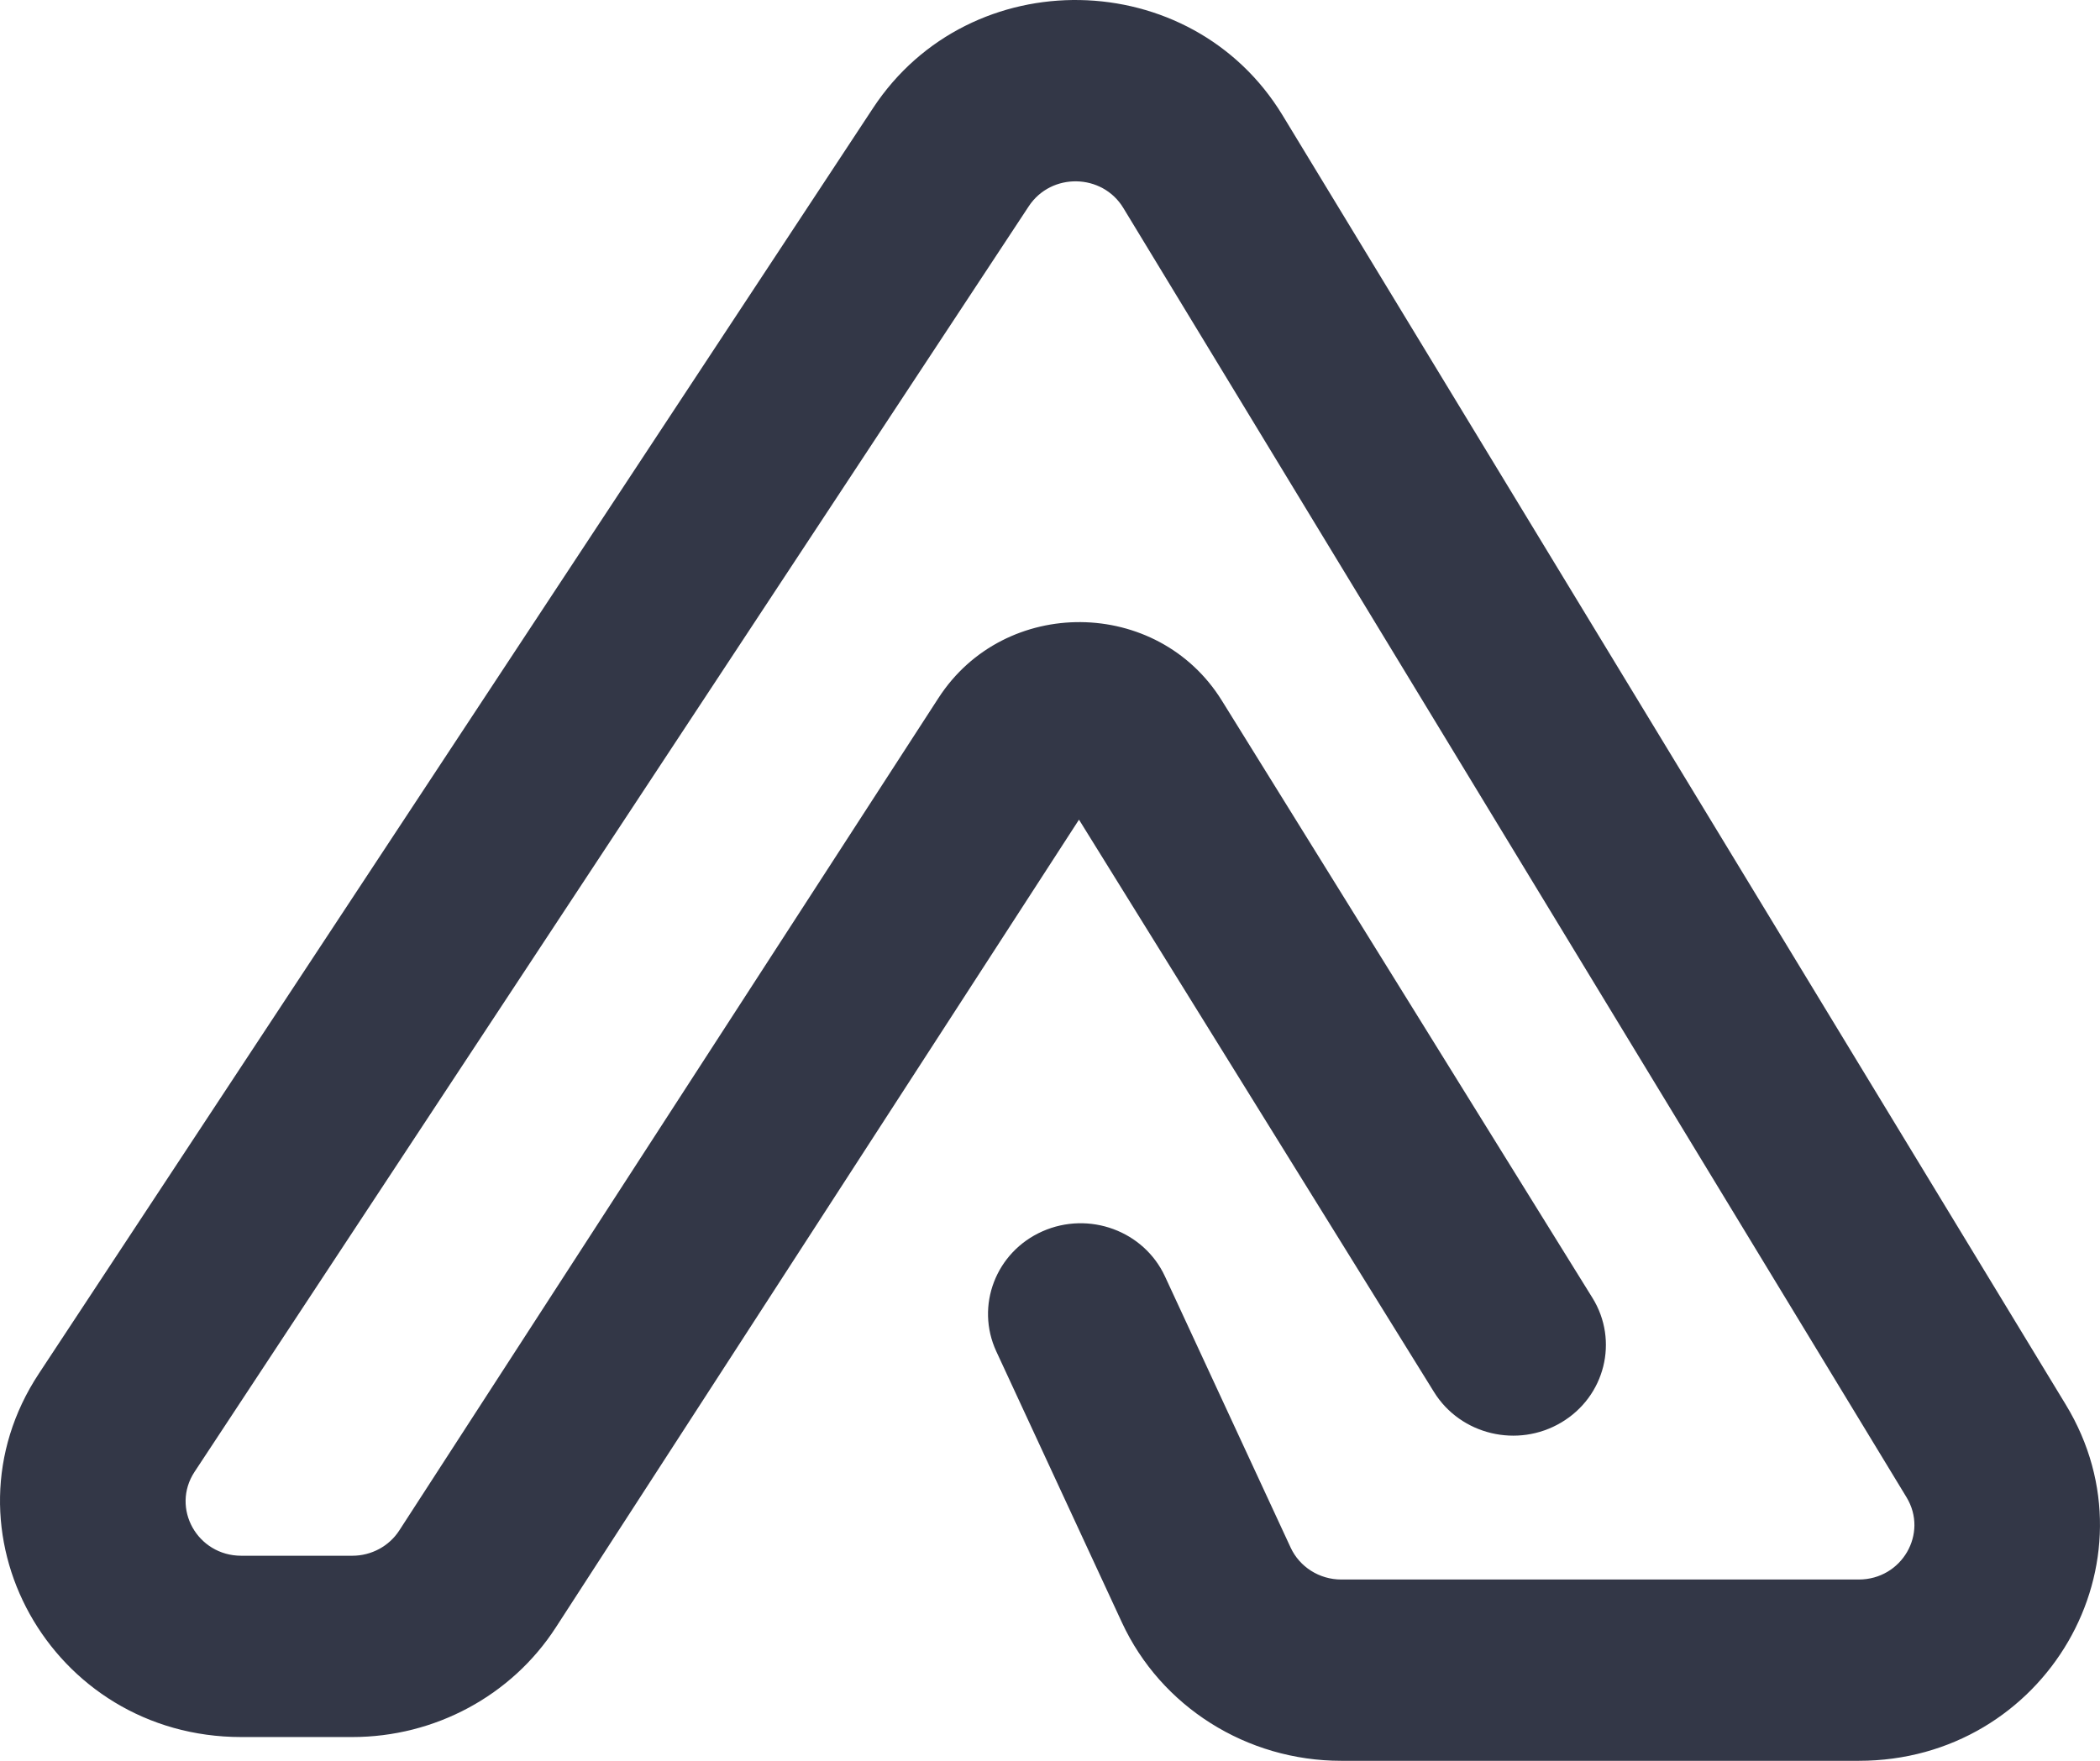
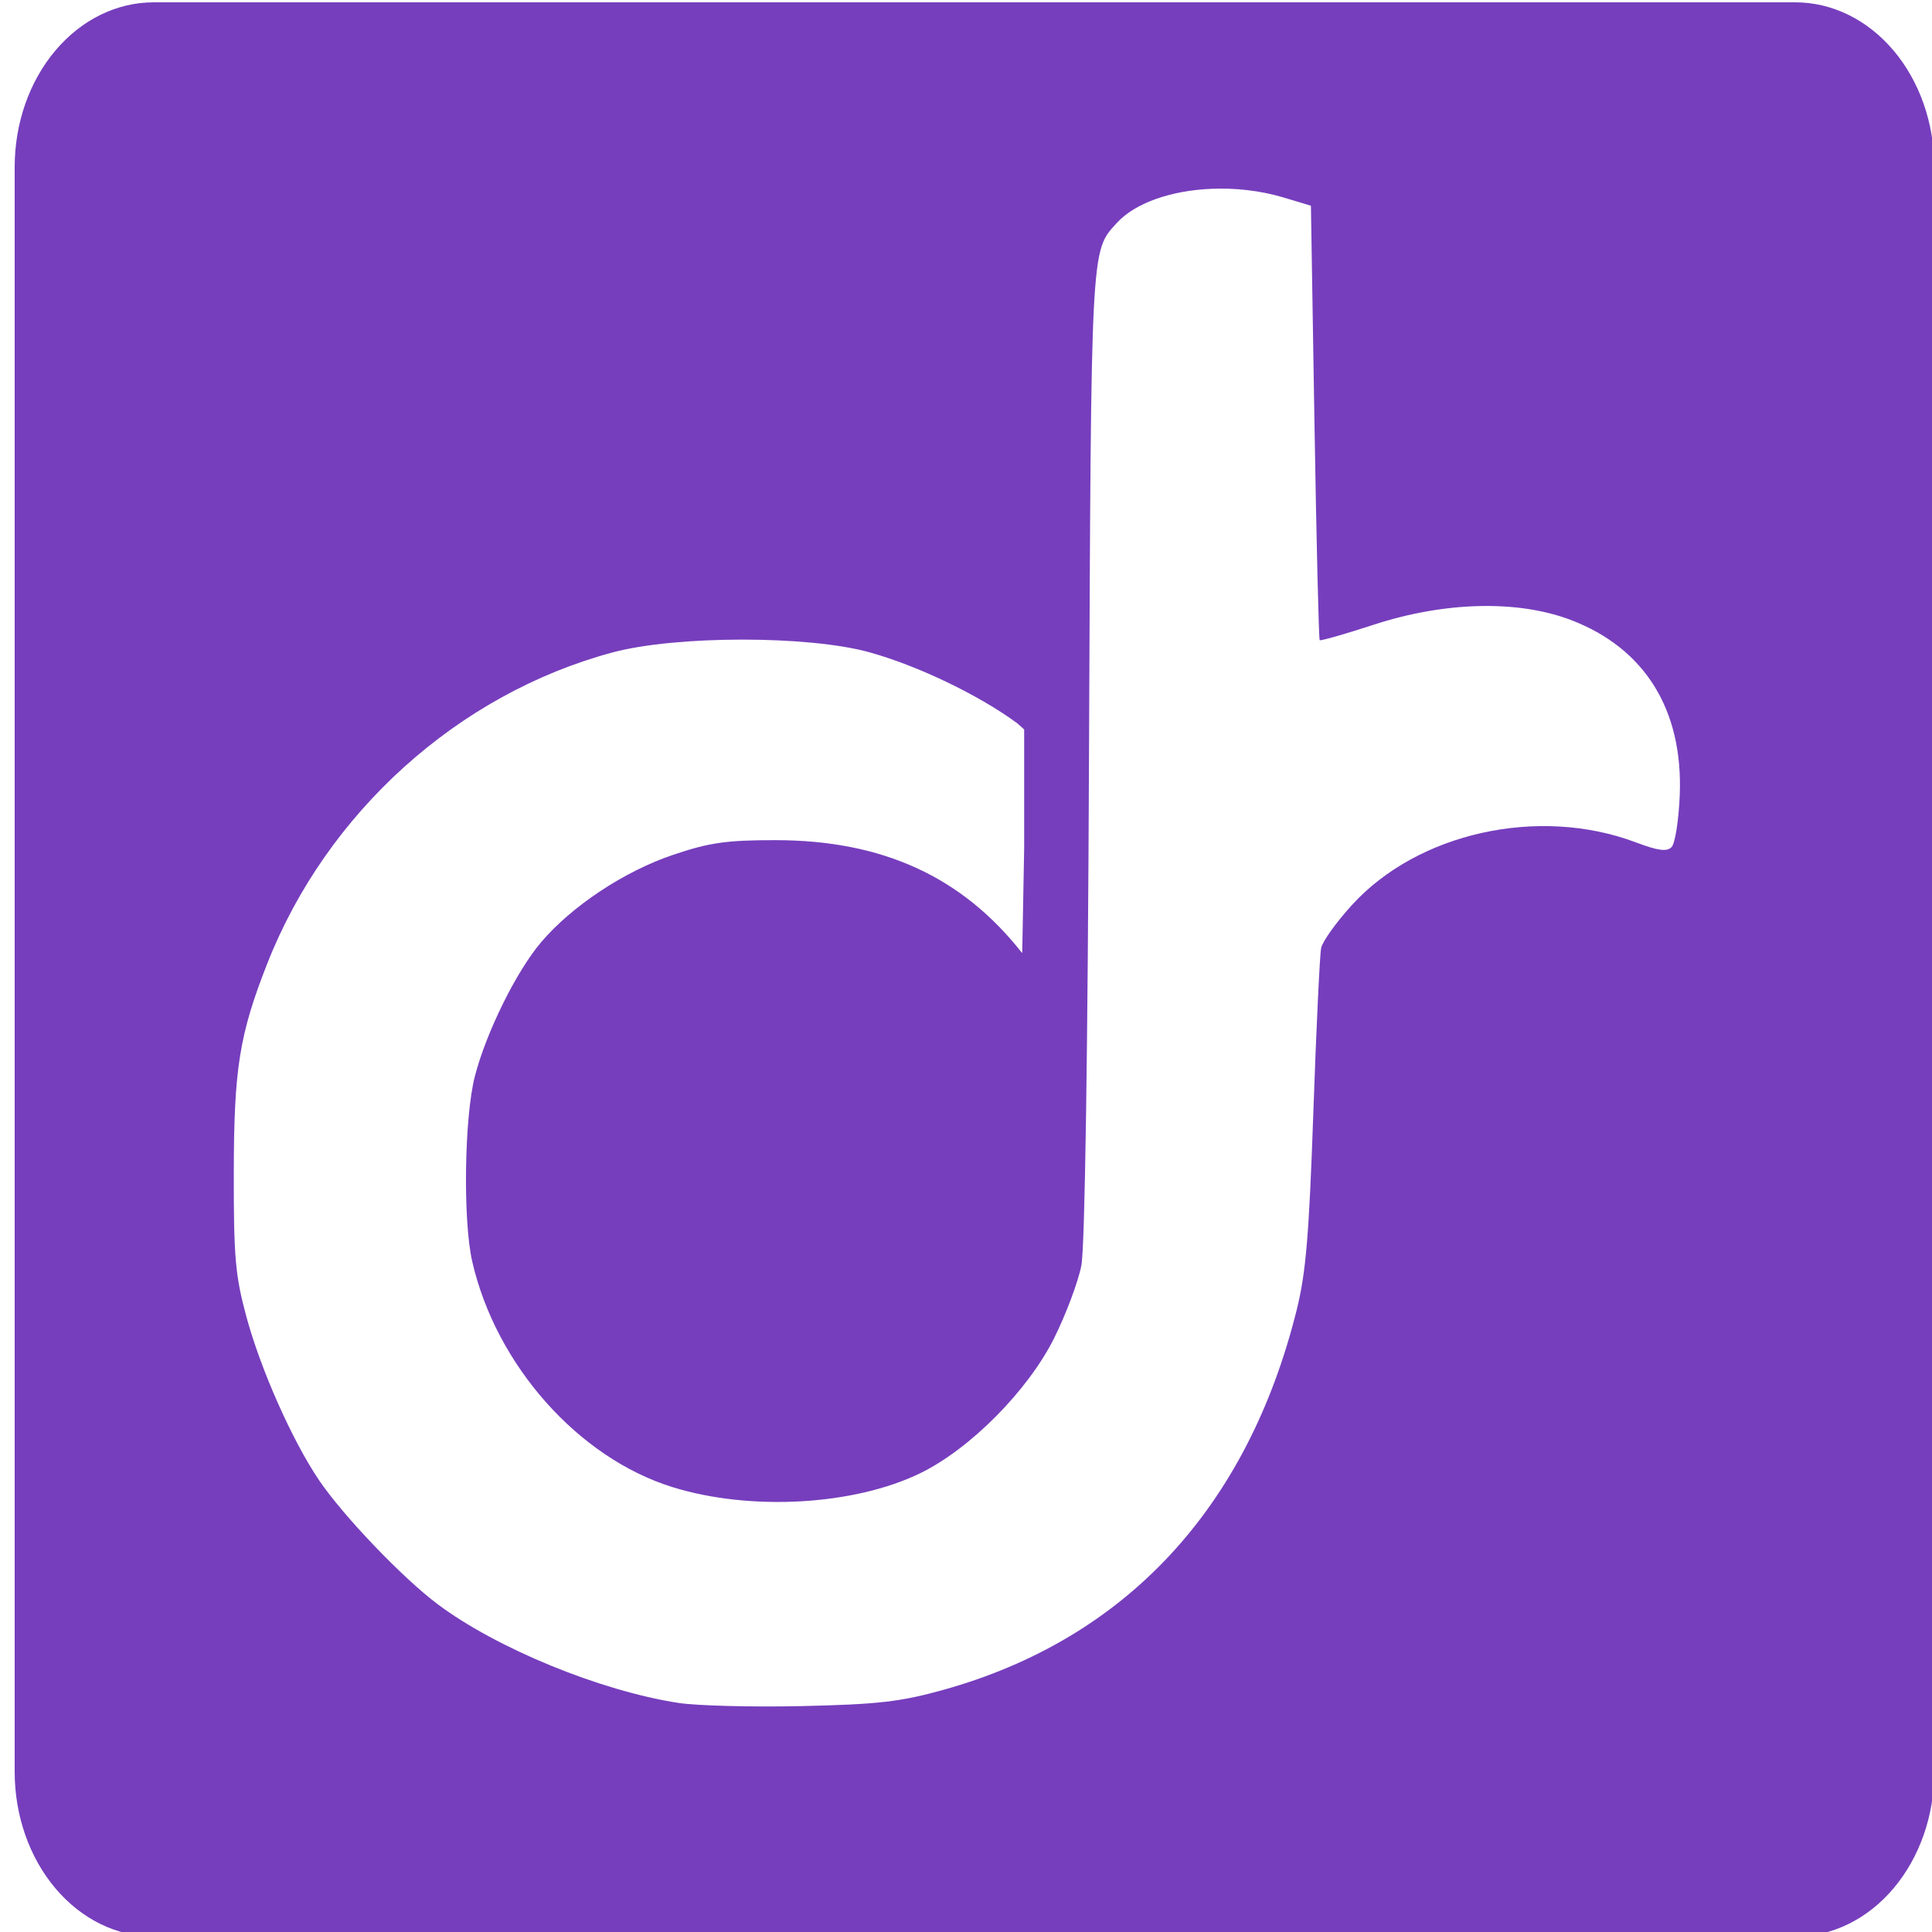
- <svg xmlns="http://www.w3.org/2000/svg" width="31" height="26" viewBox="0 0 31 26" fill="none">
-   <path fill-rule="evenodd" clip-rule="evenodd" d="M16.582 3.07C16.271 2.558 15.518 2.544 15.187 3.045L2.872 21.733C2.52 22.268 2.912 22.972 3.562 22.972H5.201C5.482 22.972 5.744 22.831 5.894 22.599L13.854 10.306C14.831 8.796 17.089 8.817 18.037 10.345L23.508 19.165C23.899 19.797 23.694 20.62 23.048 21.004C22.403 21.388 21.561 21.187 21.169 20.555L15.928 12.103L8.204 24.032C7.552 25.039 6.419 25.649 5.201 25.649H3.562C0.746 25.649 -0.953 22.598 0.574 20.282L12.889 1.594C14.32 -0.578 17.584 -0.519 18.933 1.702L30.495 20.741C31.904 23.061 30.196 26 27.439 26H19.799C18.404 26 17.137 25.201 16.561 23.956L14.707 19.954C14.396 19.281 14.7 18.487 15.388 18.182C16.076 17.877 16.887 18.175 17.198 18.849L19.052 22.851C19.185 23.138 19.477 23.323 19.799 23.323H27.439C28.075 23.323 28.469 22.644 28.144 22.109L16.582 3.07ZM16.164 11.739C16.164 11.739 16.164 11.739 16.164 11.739V11.739Z" fill="#333747" />
+ <svg xmlns="http://www.w3.org/2000/svg" version="1.0" width="31" height="31" viewBox="0 0 750 750" preserveAspectRatio="xMidYMid meet" id="svg1">
+   <defs id="defs1">
+     </defs>
+   <g transform="translate(0,750) scale(0.1,-0.1)" fill="#763ebd" stroke="none" id="g1">
+     <path d="M 223,7452 C 167,7405 83,7313 27,7239 L 0,7203 V 3829 455 L 76,370 C 165,269 192,245 285,178 372,116 487,57 566,35 598,25 629,14 635,9 640,4 1921,0 3678,0 c 2764,0 3038,1 3085,16 29,9 106,43 172,75 247,119 426,311 534,571 l 31,74 -2,3109 -3,3110 -51,106 c -73,151 -122,220 -241,337 l -105,102 H 3689 281 Z m 4664,-678 c 43,-9 107,-25 143,-37 l 65,-22 3,-842 c 1,-567 5,-843 12,-843 6,0 36,11 68,24 81,33 171,61 297,93 97,24 129,27 275,28 154,0 172,-2 260,-29 136,-41 230,-89 304,-157 85,-78 133,-153 175,-274 34,-96 35,-105 35,-240 0,-144 -14,-223 -49,-272 l -16,-23 -57,29 c -138,69 -283,95 -482,88 -173,-6 -263,-27 -397,-91 -172,-83 -282,-175 -374,-316 l -49,-74 v -456 c 0,-499 -6,-598 -52,-830 -158,-804 -650,-1368 -1366,-1566 -208,-57 -332,-75 -567,-81 -408,-11 -706,38 -1026,167 -593,239 -1018,737 -1179,1380 -66,260 -76,662 -25,955 56,319 188,628 375,877 91,122 302,329 421,415 293,211 615,334 949,363 548,47 957,-58 1333,-342 l 77,-59 v -481 -481 l -65,90 c -178,250 -395,386 -744,469 -84,20 -370,23 -456,5 -83,-17 -219,-58 -288,-87 -77,-33 -146,-75 -242,-150 -190,-148 -308,-322 -395,-583 -68,-201 -85,-487 -44,-735 76,-464 443,-863 882,-956 125,-27 359,-37 485,-21 147,20 254,48 353,95 120,57 200,112 297,205 193,184 314,408 358,660 20,114 20,148 19,1926 0,1210 3,1828 10,1864 16,84 58,166 107,212 124,114 333,152 570,103 z" id="path1" transform="translate(-13904.218,-2361.009)" />
+     <path id="rect3" style="fill:#763ebd;fill-opacity:1;stroke-width:858.791;stroke-dasharray:none;paint-order:normal" d="M 596.629,7490.963 C 453.557,7491.037 316.321,7423.767 215.118,7303.954 113.915,7184.142 57.037,7021.603 56.999,6852.102 V 621.319 C 57.037,451.818 113.915,289.28 215.118,169.467 316.321,49.654 453.557,-17.616 596.629,-17.542 h 6372.543 c 143.072,-0.074 280.308,67.196 381.511,187.009 101.203,119.813 158.081,282.352 158.119,451.852 V 6852.102 c -0.038,169.5 -56.916,332.039 -158.119,451.852 -101.203,119.813 -238.439,187.083 -381.511,187.009 z M 4701.972,6767.047 c 92.473,3.99 189.992,-6.595 280.21,-33.55 l 106.792,-32.132 13.703,-840.159 c 7.617,-462.012 16.821,-842.784 20.319,-846.302 3.498,-3.519 97.402,23.24 208.386,59.539 275.996,90.267 560.125,97.481 766.444,18.901 287.654,-109.557 436.439,-349.183 422.915,-680.916 -3.944,-96.742 -18.096,-187.185 -31.66,-200.825 -18.665,-18.771 -52.638,-14.05 -138.924,18.429 -376.99,141.905 -846.734,37.672 -1102.886,-244.298 -59.727,-65.747 -113.289,-140.286 -118.605,-165.858 -5.316,-25.572 -18.944,-312.079 -30.242,-636.498 -16.615,-477.114 -28.676,-623.88 -64.737,-768.807 C 4842.22,1645.078 4369.026,1136.691 3661.46,939.804 c -165.243,-45.98 -252.586,-56.241 -548.135,-62.846 -193.478,-4.324 -409.262,1.407 -479.618,12.286 -303.946,47.009 -705.246,211.491 -934.665,383.222 -136.126,101.897 -366.488,342.631 -460.245,481.036 -104.088,153.655 -226.773,429.71 -282.573,636.026 -42.896,158.605 -49.151,231.519 -48.671,558.058 0.596,404.159 21.494,535.865 129.946,811.807 230.579,586.683 741.095,1046.832 1340.096,1207.787 246.211,66.158 759.32,66.523 996.566,0.945 188.087,-51.996 426.851,-166.62 575.542,-276.43 l 26.11,-23.515 v -461.662 l -7.505,-402.532 -0.649,-3.483 c -233.024,296.584 -542.426,438.036 -958.291,438.036 -189.979,0 -255.671,-9.472 -396.925,-57.176 -188.964,-63.818 -391.802,-198.107 -511.278,-338.332 -95.899,-112.554 -212.979,-348.528 -257.529,-520.256 -41.286,-159.144 -46.994,-560.461 -10.396,-720.136 92.167,-402.12 411.755,-762.032 777.312,-875.599 302.202,-93.884 704.994,-71.296 962.544,54.341 193.52,94.401 418.217,321.305 519.311,524.509 45.93,92.323 93.222,218.699 105.374,281.156 13.826,71.05 24.874,816.012 29.769,1990.297 8.266,1982.839 6.673,1946.004 107.737,2056.924 72.025,79.051 212.562,126.13 366.683,132.781 z" />
+   </g>
</svg>
